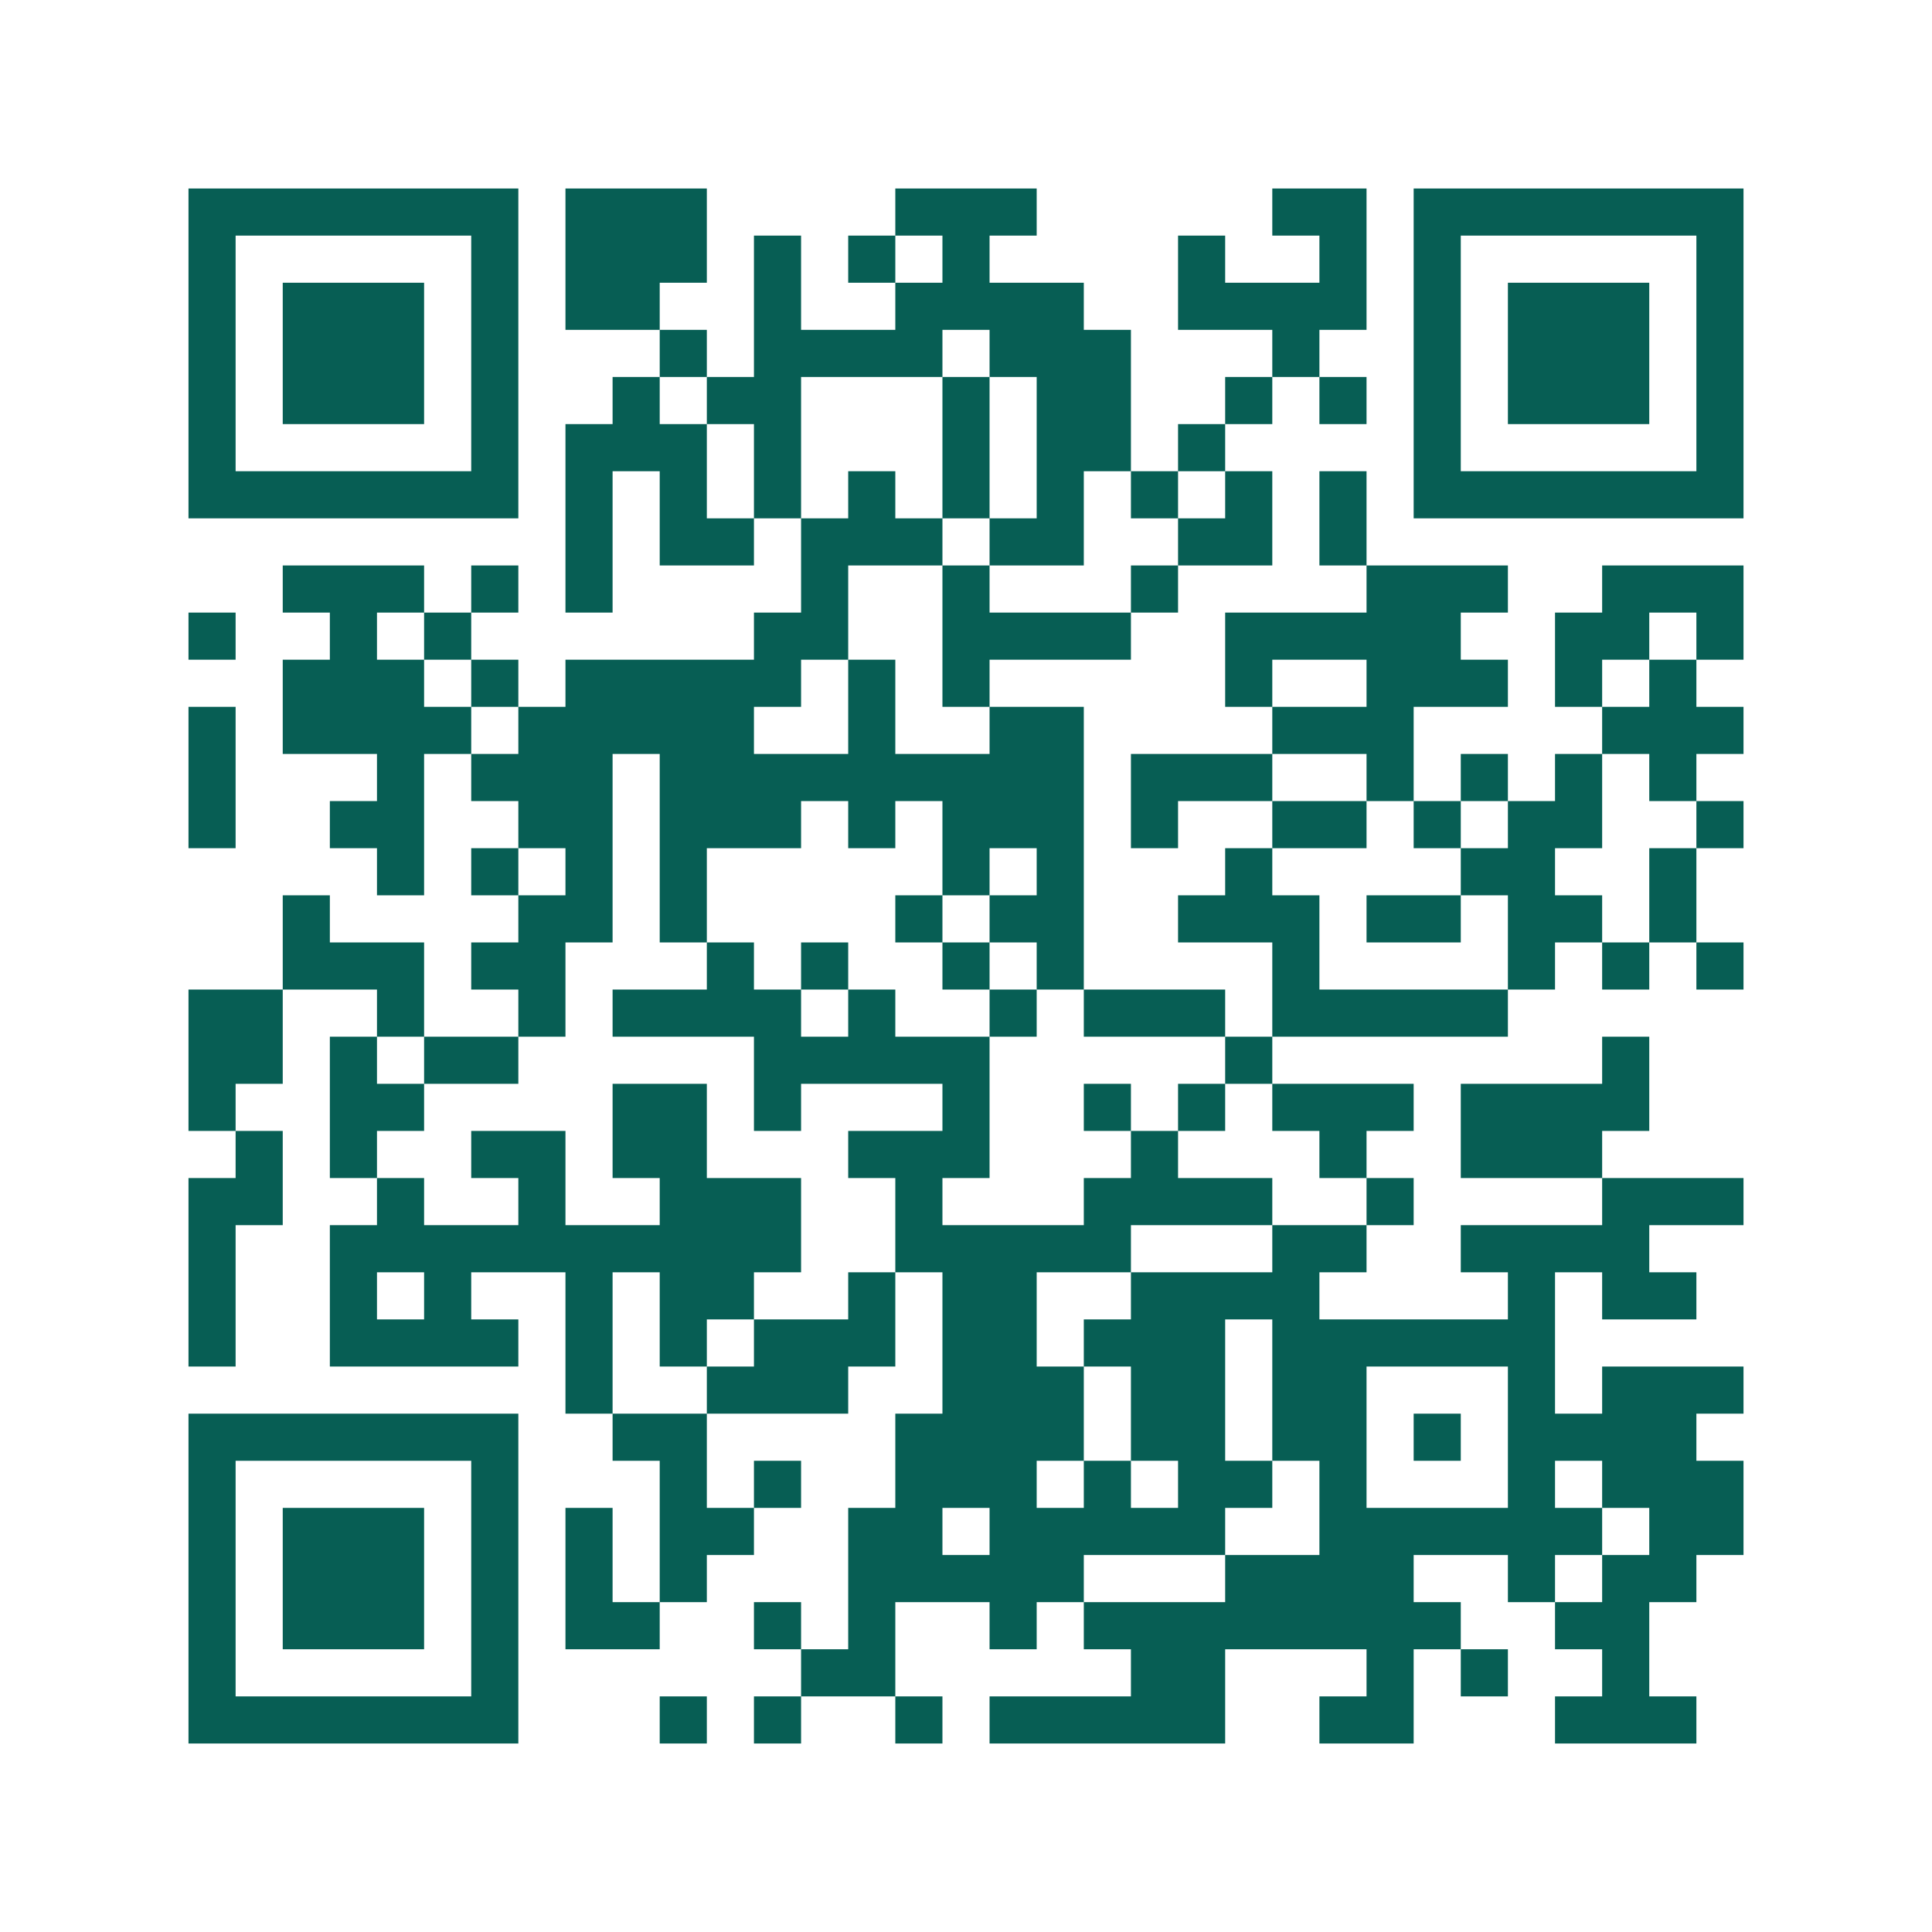
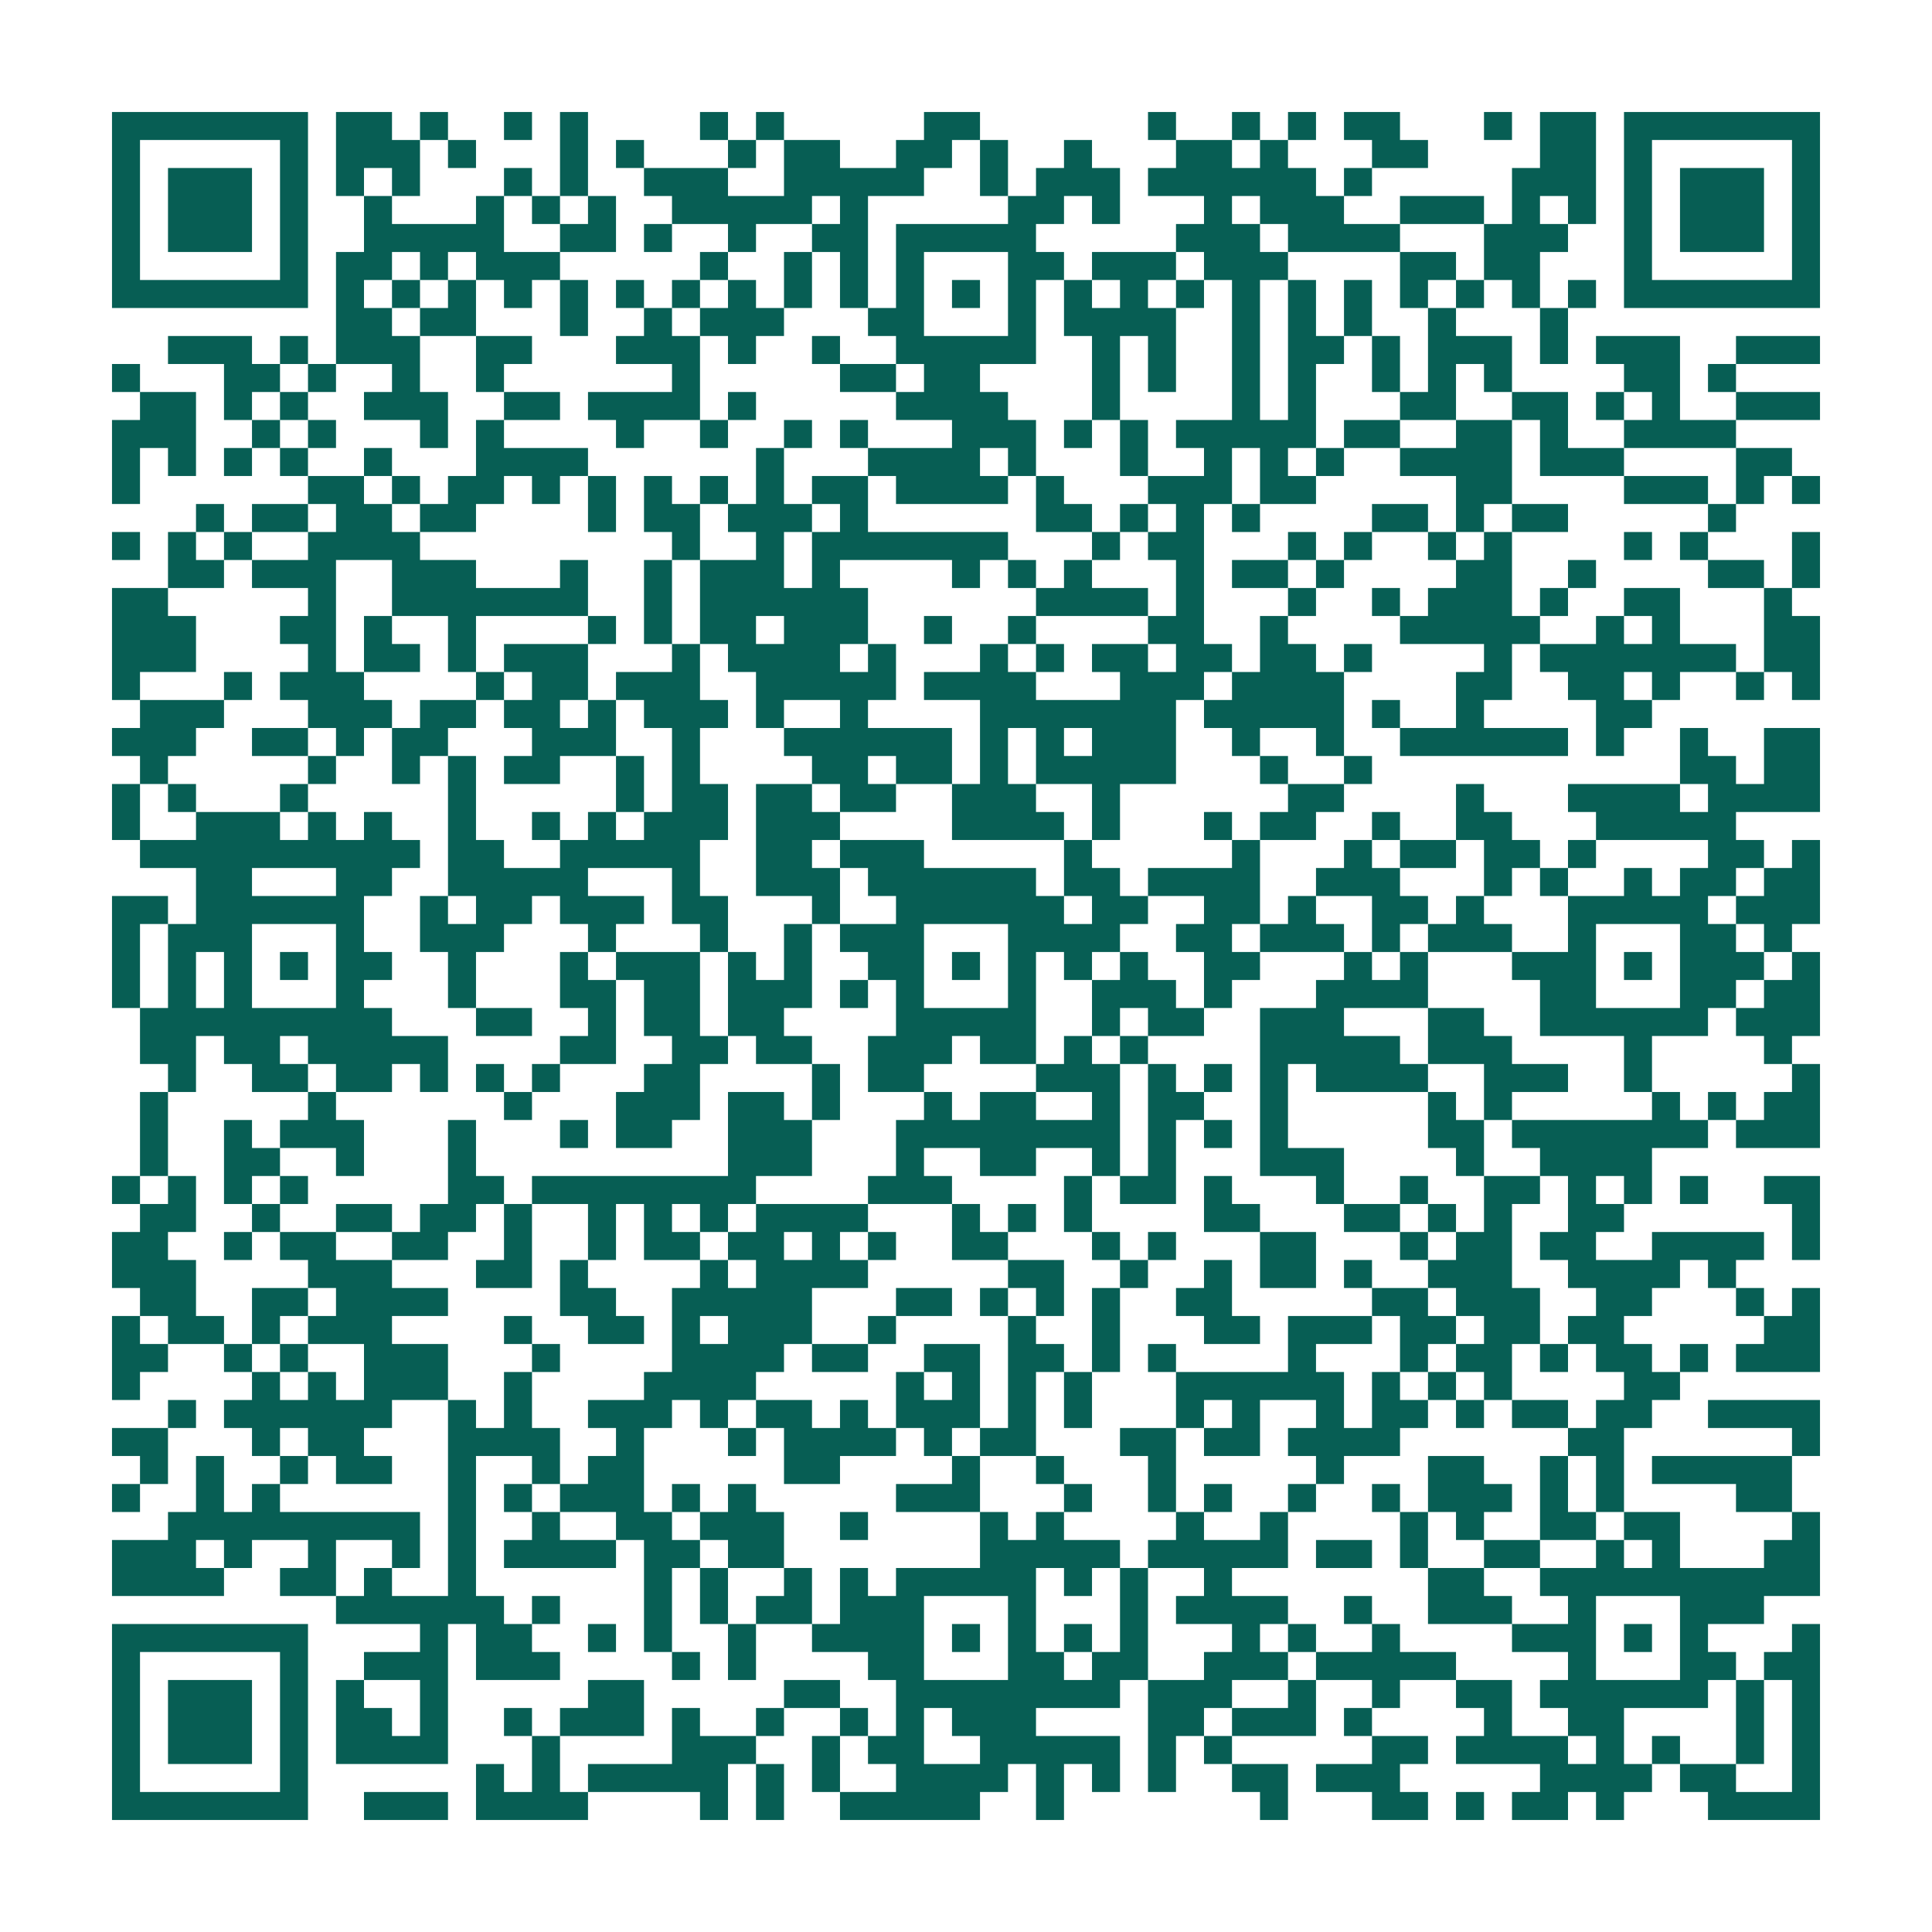
- <svg xmlns="http://www.w3.org/2000/svg" width="410" height="410" class="segno">
+ <svg xmlns="http://www.w3.org/2000/svg" width="690" height="690" class="segno">
  <g transform="scale(10)">
-     <path fill="#fff" d="M0 0h41v41h-41z" />
-     <path class="qrline" stroke="#075e54" d="M4 4.5h7m1 0h3m4 0h3m5 0h2m1 0h7m-33 1h1m5 0h1m1 0h3m1 0h1m1 0h1m1 0h1m4 0h1m2 0h1m1 0h1m5 0h1m-33 1h1m1 0h3m1 0h1m1 0h2m2 0h1m2 0h4m2 0h4m1 0h1m1 0h3m1 0h1m-33 1h1m1 0h3m1 0h1m3 0h1m1 0h4m1 0h3m3 0h1m2 0h1m1 0h3m1 0h1m-33 1h1m1 0h3m1 0h1m2 0h1m1 0h2m3 0h1m1 0h2m2 0h1m1 0h1m1 0h1m1 0h3m1 0h1m-33 1h1m5 0h1m1 0h3m1 0h1m3 0h1m1 0h2m1 0h1m4 0h1m5 0h1m-33 1h7m1 0h1m1 0h1m1 0h1m1 0h1m1 0h1m1 0h1m1 0h1m1 0h1m1 0h1m1 0h7m-25 1h1m1 0h2m1 0h3m1 0h2m2 0h2m1 0h1m-23 1h3m1 0h1m1 0h1m4 0h1m2 0h1m3 0h1m4 0h3m2 0h3m-33 1h1m2 0h1m1 0h1m6 0h2m2 0h4m2 0h5m2 0h2m1 0h1m-31 1h3m1 0h1m1 0h5m1 0h1m1 0h1m5 0h1m2 0h3m1 0h1m1 0h1m-32 1h1m1 0h4m1 0h5m2 0h1m2 0h2m4 0h3m4 0h3m-33 1h1m3 0h1m1 0h3m1 0h9m1 0h3m2 0h1m1 0h1m1 0h1m1 0h1m-32 1h1m2 0h2m2 0h2m1 0h3m1 0h1m1 0h3m1 0h1m2 0h2m1 0h1m1 0h2m2 0h1m-29 1h1m1 0h1m1 0h1m1 0h1m5 0h1m1 0h1m3 0h1m4 0h2m2 0h1m-30 1h1m4 0h2m1 0h1m4 0h1m1 0h2m2 0h3m1 0h2m1 0h2m1 0h1m-30 1h3m1 0h2m3 0h1m1 0h1m2 0h1m1 0h1m4 0h1m4 0h1m1 0h1m1 0h1m-33 1h2m2 0h1m2 0h1m1 0h4m1 0h1m2 0h1m1 0h3m1 0h5m-28 1h2m1 0h1m1 0h2m5 0h5m5 0h1m7 0h1m-31 1h1m2 0h2m4 0h2m1 0h1m3 0h1m2 0h1m1 0h1m1 0h3m1 0h4m-30 1h1m1 0h1m2 0h2m1 0h2m3 0h3m3 0h1m3 0h1m2 0h3m-30 1h2m2 0h1m2 0h1m2 0h3m2 0h1m3 0h4m2 0h1m4 0h3m-33 1h1m2 0h10m2 0h5m3 0h2m2 0h4m-31 1h1m2 0h1m1 0h1m2 0h1m1 0h2m2 0h1m1 0h2m2 0h4m4 0h1m1 0h2m-32 1h1m2 0h4m1 0h1m1 0h1m1 0h3m1 0h2m1 0h3m1 0h6m-21 1h1m2 0h3m2 0h3m1 0h2m1 0h2m3 0h1m1 0h3m-33 1h7m2 0h2m4 0h4m1 0h2m1 0h2m1 0h1m1 0h4m-32 1h1m5 0h1m3 0h1m1 0h1m2 0h3m1 0h1m1 0h2m1 0h1m3 0h1m1 0h3m-33 1h1m1 0h3m1 0h1m1 0h1m1 0h2m2 0h2m1 0h5m2 0h6m1 0h2m-33 1h1m1 0h3m1 0h1m1 0h1m1 0h1m3 0h5m3 0h4m2 0h1m1 0h2m-32 1h1m1 0h3m1 0h1m1 0h2m2 0h1m1 0h1m2 0h1m1 0h8m2 0h2m-31 1h1m5 0h1m6 0h2m5 0h2m3 0h1m1 0h1m2 0h1m-31 1h7m3 0h1m1 0h1m2 0h1m1 0h5m2 0h2m3 0h3" />
+     <path fill="#fff" d="M0 0h69v69h-69z" />
+     <path class="qrline" stroke="#075e54" d="M4 4.5h7m1 0h2m1 0h1m2 0h1m1 0h1m4 0h1m1 0h1m5 0h2m6 0h1m2 0h1m1 0h1m1 0h2m3 0h1m1 0h2m1 0h7m-61 1h1m5 0h1m1 0h3m1 0h1m3 0h1m1 0h1m3 0h1m1 0h2m2 0h2m1 0h1m2 0h1m3 0h2m1 0h1m3 0h2m4 0h2m1 0h1m5 0h1m-61 1h1m1 0h3m1 0h1m1 0h1m1 0h1m3 0h1m1 0h1m2 0h3m2 0h5m2 0h1m1 0h3m1 0h6m1 0h1m5 0h3m1 0h1m1 0h3m1 0h1m-61 1h1m1 0h3m1 0h1m2 0h1m3 0h1m1 0h1m1 0h1m2 0h5m1 0h1m5 0h2m1 0h1m3 0h1m1 0h3m2 0h3m1 0h1m1 0h1m1 0h1m1 0h3m1 0h1m-61 1h1m1 0h3m1 0h1m2 0h5m2 0h2m1 0h1m2 0h1m2 0h2m1 0h5m5 0h3m1 0h4m3 0h3m2 0h1m1 0h3m1 0h1m-61 1h1m5 0h1m1 0h2m1 0h1m1 0h3m5 0h1m2 0h1m1 0h1m1 0h1m3 0h2m1 0h3m1 0h3m4 0h2m1 0h2m3 0h1m5 0h1m-61 1h7m1 0h1m1 0h1m1 0h1m1 0h1m1 0h1m1 0h1m1 0h1m1 0h1m1 0h1m1 0h1m1 0h1m1 0h1m1 0h1m1 0h1m1 0h1m1 0h1m1 0h1m1 0h1m1 0h1m1 0h1m1 0h1m1 0h1m1 0h1m1 0h7m-53 1h2m1 0h2m3 0h1m2 0h1m1 0h3m3 0h2m3 0h1m1 0h4m2 0h1m1 0h1m1 0h1m2 0h1m3 0h1m-50 1h3m1 0h1m1 0h3m2 0h2m3 0h3m1 0h1m2 0h1m2 0h5m2 0h1m1 0h1m2 0h1m1 0h2m1 0h1m1 0h3m1 0h1m1 0h3m2 0h3m-61 1h1m3 0h2m1 0h1m2 0h1m2 0h1m6 0h1m5 0h2m1 0h2m4 0h1m1 0h1m2 0h1m1 0h1m2 0h1m1 0h1m1 0h1m4 0h2m1 0h1m-57 1h2m1 0h1m1 0h1m2 0h3m2 0h2m1 0h4m1 0h1m5 0h4m3 0h1m4 0h1m1 0h1m3 0h2m2 0h2m1 0h1m1 0h1m2 0h3m-61 1h3m2 0h1m1 0h1m3 0h1m1 0h1m4 0h1m2 0h1m2 0h1m1 0h1m3 0h3m1 0h1m1 0h1m1 0h5m1 0h2m2 0h2m1 0h1m2 0h4m-58 1h1m1 0h1m1 0h1m1 0h1m2 0h1m3 0h4m6 0h1m3 0h4m1 0h1m3 0h1m2 0h1m1 0h1m1 0h1m2 0h4m1 0h3m4 0h2m-60 1h1m6 0h2m1 0h1m1 0h2m1 0h1m1 0h1m1 0h1m1 0h1m1 0h1m1 0h2m1 0h4m1 0h1m3 0h3m1 0h2m5 0h2m4 0h3m1 0h1m1 0h1m-58 1h1m1 0h2m1 0h2m1 0h2m4 0h1m1 0h2m1 0h3m1 0h1m6 0h2m1 0h1m1 0h1m1 0h1m4 0h2m1 0h1m1 0h2m5 0h1m-58 1h1m1 0h1m1 0h1m2 0h4m9 0h1m2 0h1m1 0h7m3 0h1m1 0h2m3 0h1m1 0h1m2 0h1m1 0h1m4 0h1m1 0h1m3 0h1m-59 1h2m1 0h3m2 0h3m3 0h1m2 0h1m1 0h3m1 0h1m4 0h1m1 0h1m1 0h1m3 0h1m1 0h2m1 0h1m4 0h2m2 0h1m4 0h2m1 0h1m-61 1h2m5 0h1m2 0h7m2 0h1m1 0h6m6 0h4m1 0h1m3 0h1m2 0h1m1 0h3m1 0h1m2 0h2m3 0h1m-60 1h3m3 0h2m1 0h1m2 0h1m4 0h1m1 0h1m1 0h2m1 0h3m2 0h1m2 0h1m4 0h2m2 0h1m4 0h5m2 0h1m1 0h1m3 0h2m-61 1h3m4 0h1m1 0h2m1 0h1m1 0h3m3 0h1m1 0h4m1 0h1m3 0h1m1 0h1m1 0h2m1 0h2m1 0h2m1 0h1m4 0h1m1 0h7m1 0h2m-61 1h1m3 0h1m1 0h3m4 0h1m1 0h2m1 0h3m2 0h5m1 0h4m3 0h3m1 0h4m4 0h2m2 0h2m1 0h1m2 0h1m1 0h1m-60 1h3m3 0h3m1 0h2m1 0h2m1 0h1m1 0h3m1 0h1m2 0h1m4 0h7m1 0h5m1 0h1m2 0h1m4 0h2m-55 1h3m2 0h2m1 0h1m1 0h2m3 0h3m2 0h1m3 0h6m1 0h1m1 0h1m1 0h3m2 0h1m2 0h1m2 0h6m1 0h1m2 0h1m2 0h2m-60 1h1m5 0h1m2 0h1m1 0h1m1 0h2m2 0h1m1 0h1m4 0h2m1 0h2m1 0h1m1 0h5m3 0h1m2 0h1m11 0h2m1 0h2m-61 1h1m1 0h1m3 0h1m5 0h1m5 0h1m1 0h2m1 0h2m1 0h2m2 0h3m2 0h1m6 0h2m4 0h1m3 0h4m1 0h4m-61 1h1m2 0h3m1 0h1m1 0h1m2 0h1m2 0h1m1 0h1m1 0h3m1 0h3m4 0h4m1 0h1m3 0h1m1 0h2m2 0h1m2 0h2m3 0h5m-57 1h10m1 0h2m2 0h5m2 0h2m1 0h3m5 0h1m5 0h1m3 0h1m1 0h2m1 0h2m1 0h1m4 0h2m1 0h1m-58 1h2m3 0h2m2 0h5m3 0h1m2 0h3m1 0h6m1 0h2m1 0h4m2 0h3m3 0h1m1 0h1m2 0h1m1 0h2m1 0h2m-61 1h2m1 0h6m2 0h1m1 0h2m1 0h3m1 0h2m3 0h1m2 0h6m1 0h2m2 0h2m1 0h1m2 0h2m1 0h1m3 0h5m1 0h3m-61 1h1m1 0h3m3 0h1m2 0h3m3 0h1m3 0h1m2 0h1m1 0h3m3 0h4m2 0h2m1 0h3m1 0h1m1 0h3m2 0h1m3 0h2m1 0h1m-60 1h1m1 0h1m1 0h1m1 0h1m1 0h2m2 0h1m3 0h1m1 0h3m1 0h1m1 0h1m2 0h2m1 0h1m1 0h1m1 0h1m1 0h1m2 0h2m3 0h1m1 0h1m3 0h3m1 0h1m1 0h3m1 0h1m-61 1h1m1 0h1m1 0h1m3 0h1m3 0h1m3 0h2m1 0h2m1 0h3m1 0h1m1 0h1m3 0h1m2 0h3m1 0h1m3 0h4m4 0h2m3 0h2m1 0h2m-60 1h9m3 0h2m2 0h1m1 0h2m1 0h2m4 0h5m2 0h1m1 0h2m2 0h3m3 0h2m2 0h6m1 0h3m-60 1h2m1 0h2m1 0h5m4 0h2m2 0h2m1 0h2m2 0h3m1 0h2m1 0h1m1 0h1m4 0h5m1 0h3m4 0h1m4 0h1m-58 1h1m2 0h2m1 0h2m1 0h1m1 0h1m1 0h1m3 0h2m4 0h1m1 0h2m4 0h3m1 0h1m1 0h1m1 0h1m1 0h4m2 0h3m2 0h1m5 0h1m-60 1h1m5 0h1m6 0h1m3 0h3m1 0h2m1 0h1m3 0h1m1 0h2m2 0h1m1 0h2m2 0h1m5 0h1m1 0h1m5 0h1m1 0h1m1 0h2m-60 1h1m2 0h1m1 0h3m3 0h1m3 0h1m1 0h2m2 0h3m3 0h8m1 0h1m1 0h1m1 0h1m5 0h2m1 0h7m1 0h3m-60 1h1m2 0h2m2 0h1m3 0h1m9 0h3m3 0h1m2 0h2m2 0h1m1 0h1m3 0h3m4 0h1m2 0h4m-55 1h1m1 0h1m1 0h1m1 0h1m5 0h2m1 0h8m4 0h3m4 0h1m1 0h2m1 0h1m3 0h1m2 0h1m2 0h2m1 0h1m1 0h1m1 0h1m2 0h2m-60 1h2m2 0h1m2 0h2m1 0h2m1 0h1m2 0h1m1 0h1m1 0h1m1 0h4m3 0h1m1 0h1m1 0h1m4 0h2m3 0h2m1 0h1m1 0h1m2 0h2m6 0h1m-61 1h2m2 0h1m1 0h2m2 0h2m2 0h1m2 0h1m1 0h2m1 0h2m1 0h1m1 0h1m2 0h2m3 0h1m1 0h1m3 0h2m3 0h1m1 0h2m1 0h2m2 0h4m1 0h1m-61 1h3m4 0h3m3 0h2m1 0h1m4 0h1m1 0h4m5 0h2m2 0h1m2 0h1m1 0h2m1 0h1m2 0h3m2 0h4m1 0h1m-57 1h2m2 0h2m1 0h4m4 0h2m2 0h5m3 0h2m1 0h1m1 0h1m1 0h1m2 0h2m5 0h2m1 0h3m2 0h2m3 0h1m1 0h1m-61 1h1m1 0h2m1 0h1m1 0h3m4 0h1m2 0h2m1 0h1m1 0h3m2 0h1m4 0h1m2 0h1m3 0h2m1 0h3m1 0h2m1 0h2m1 0h2m5 0h2m-61 1h2m2 0h1m1 0h1m2 0h3m3 0h1m4 0h4m1 0h2m2 0h2m1 0h2m1 0h1m1 0h1m4 0h1m3 0h1m1 0h2m1 0h1m1 0h2m1 0h1m1 0h3m-61 1h1m4 0h1m1 0h1m1 0h3m2 0h1m4 0h4m5 0h1m1 0h1m1 0h1m1 0h1m3 0h6m1 0h1m1 0h1m1 0h1m4 0h2m-54 1h1m1 0h6m2 0h1m1 0h1m2 0h3m1 0h1m1 0h2m1 0h1m1 0h3m1 0h1m1 0h1m3 0h1m1 0h1m2 0h1m1 0h2m1 0h1m1 0h2m1 0h2m2 0h4m-61 1h2m3 0h1m1 0h2m3 0h4m2 0h1m3 0h1m1 0h4m1 0h1m1 0h2m3 0h2m1 0h2m1 0h4m6 0h2m6 0h1m-60 1h1m1 0h1m2 0h1m1 0h2m2 0h1m2 0h1m1 0h2m5 0h2m4 0h1m2 0h1m3 0h1m5 0h1m3 0h2m2 0h1m1 0h1m1 0h5m-60 1h1m2 0h1m1 0h1m6 0h1m1 0h1m1 0h3m1 0h1m1 0h1m5 0h3m3 0h1m2 0h1m1 0h1m2 0h1m2 0h1m1 0h3m1 0h1m1 0h1m4 0h2m-58 1h9m1 0h1m2 0h1m2 0h2m1 0h3m2 0h1m4 0h1m1 0h1m4 0h1m2 0h1m4 0h1m1 0h1m2 0h2m1 0h2m4 0h1m-61 1h3m1 0h1m2 0h1m2 0h1m1 0h1m1 0h4m1 0h2m1 0h2m7 0h5m1 0h5m1 0h2m1 0h1m2 0h2m2 0h1m1 0h1m3 0h2m-61 1h4m2 0h2m1 0h1m2 0h1m6 0h1m1 0h1m2 0h1m1 0h1m1 0h5m1 0h1m1 0h1m2 0h1m7 0h2m2 0h10m-53 1h6m1 0h1m3 0h1m1 0h1m1 0h2m1 0h3m3 0h1m3 0h1m1 0h4m2 0h1m2 0h3m2 0h1m3 0h3m-59 1h7m4 0h1m1 0h2m2 0h1m1 0h1m2 0h1m2 0h4m1 0h1m1 0h1m1 0h1m1 0h1m3 0h1m1 0h1m2 0h1m4 0h3m1 0h1m1 0h1m3 0h1m-61 1h1m5 0h1m2 0h3m1 0h3m4 0h1m1 0h1m4 0h2m3 0h2m1 0h2m2 0h3m1 0h5m4 0h1m3 0h2m1 0h2m-61 1h1m1 0h3m1 0h1m1 0h1m2 0h1m5 0h2m5 0h2m2 0h8m1 0h3m2 0h1m2 0h1m2 0h2m1 0h6m1 0h1m1 0h1m-61 1h1m1 0h3m1 0h1m1 0h2m1 0h1m2 0h1m1 0h3m1 0h1m2 0h1m2 0h1m1 0h1m1 0h3m4 0h2m1 0h3m1 0h1m4 0h1m2 0h2m4 0h1m1 0h1m-61 1h1m1 0h3m1 0h1m1 0h4m3 0h1m4 0h3m2 0h1m1 0h2m2 0h5m1 0h1m1 0h1m5 0h2m1 0h4m1 0h1m1 0h1m2 0h1m1 0h1m-61 1h1m5 0h1m6 0h1m1 0h1m1 0h5m1 0h1m1 0h1m2 0h4m1 0h1m1 0h1m1 0h1m2 0h2m1 0h3m5 0h4m1 0h2m2 0h1m-61 1h7m2 0h3m1 0h4m4 0h1m1 0h1m2 0h5m2 0h1m7 0h1m3 0h2m1 0h1m1 0h2m1 0h1m3 0h4" />
  </g>
</svg>
